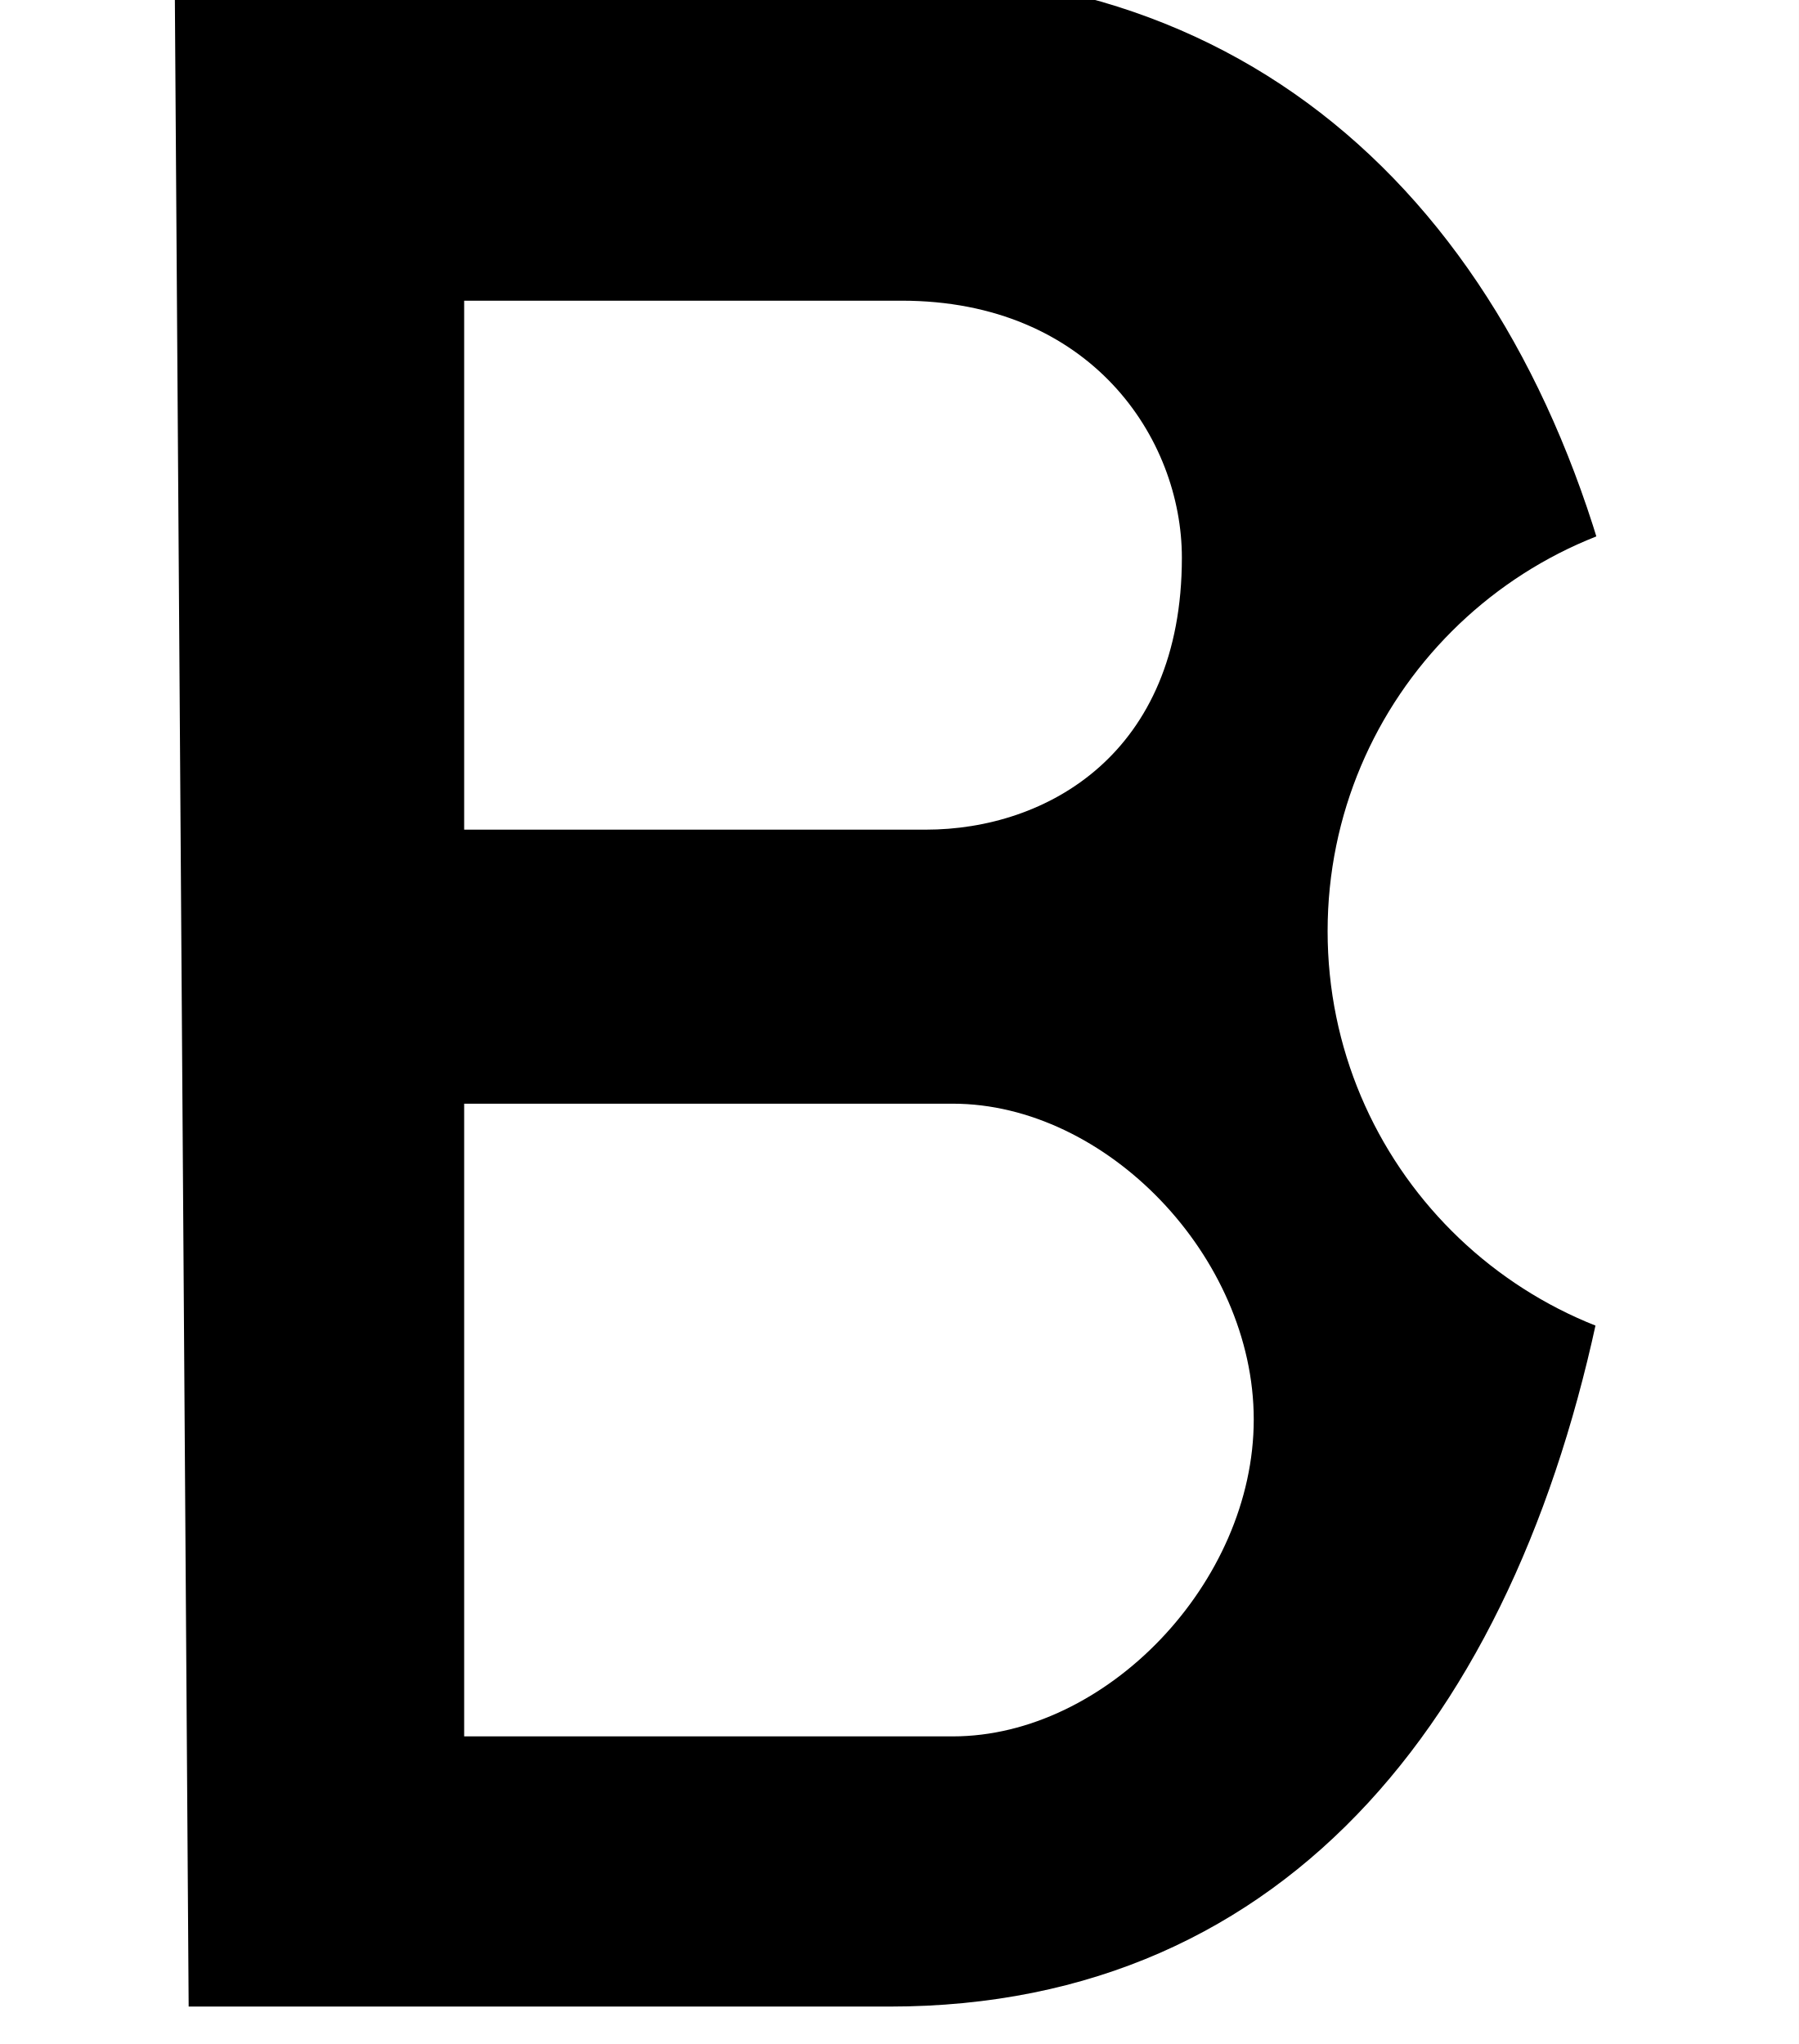
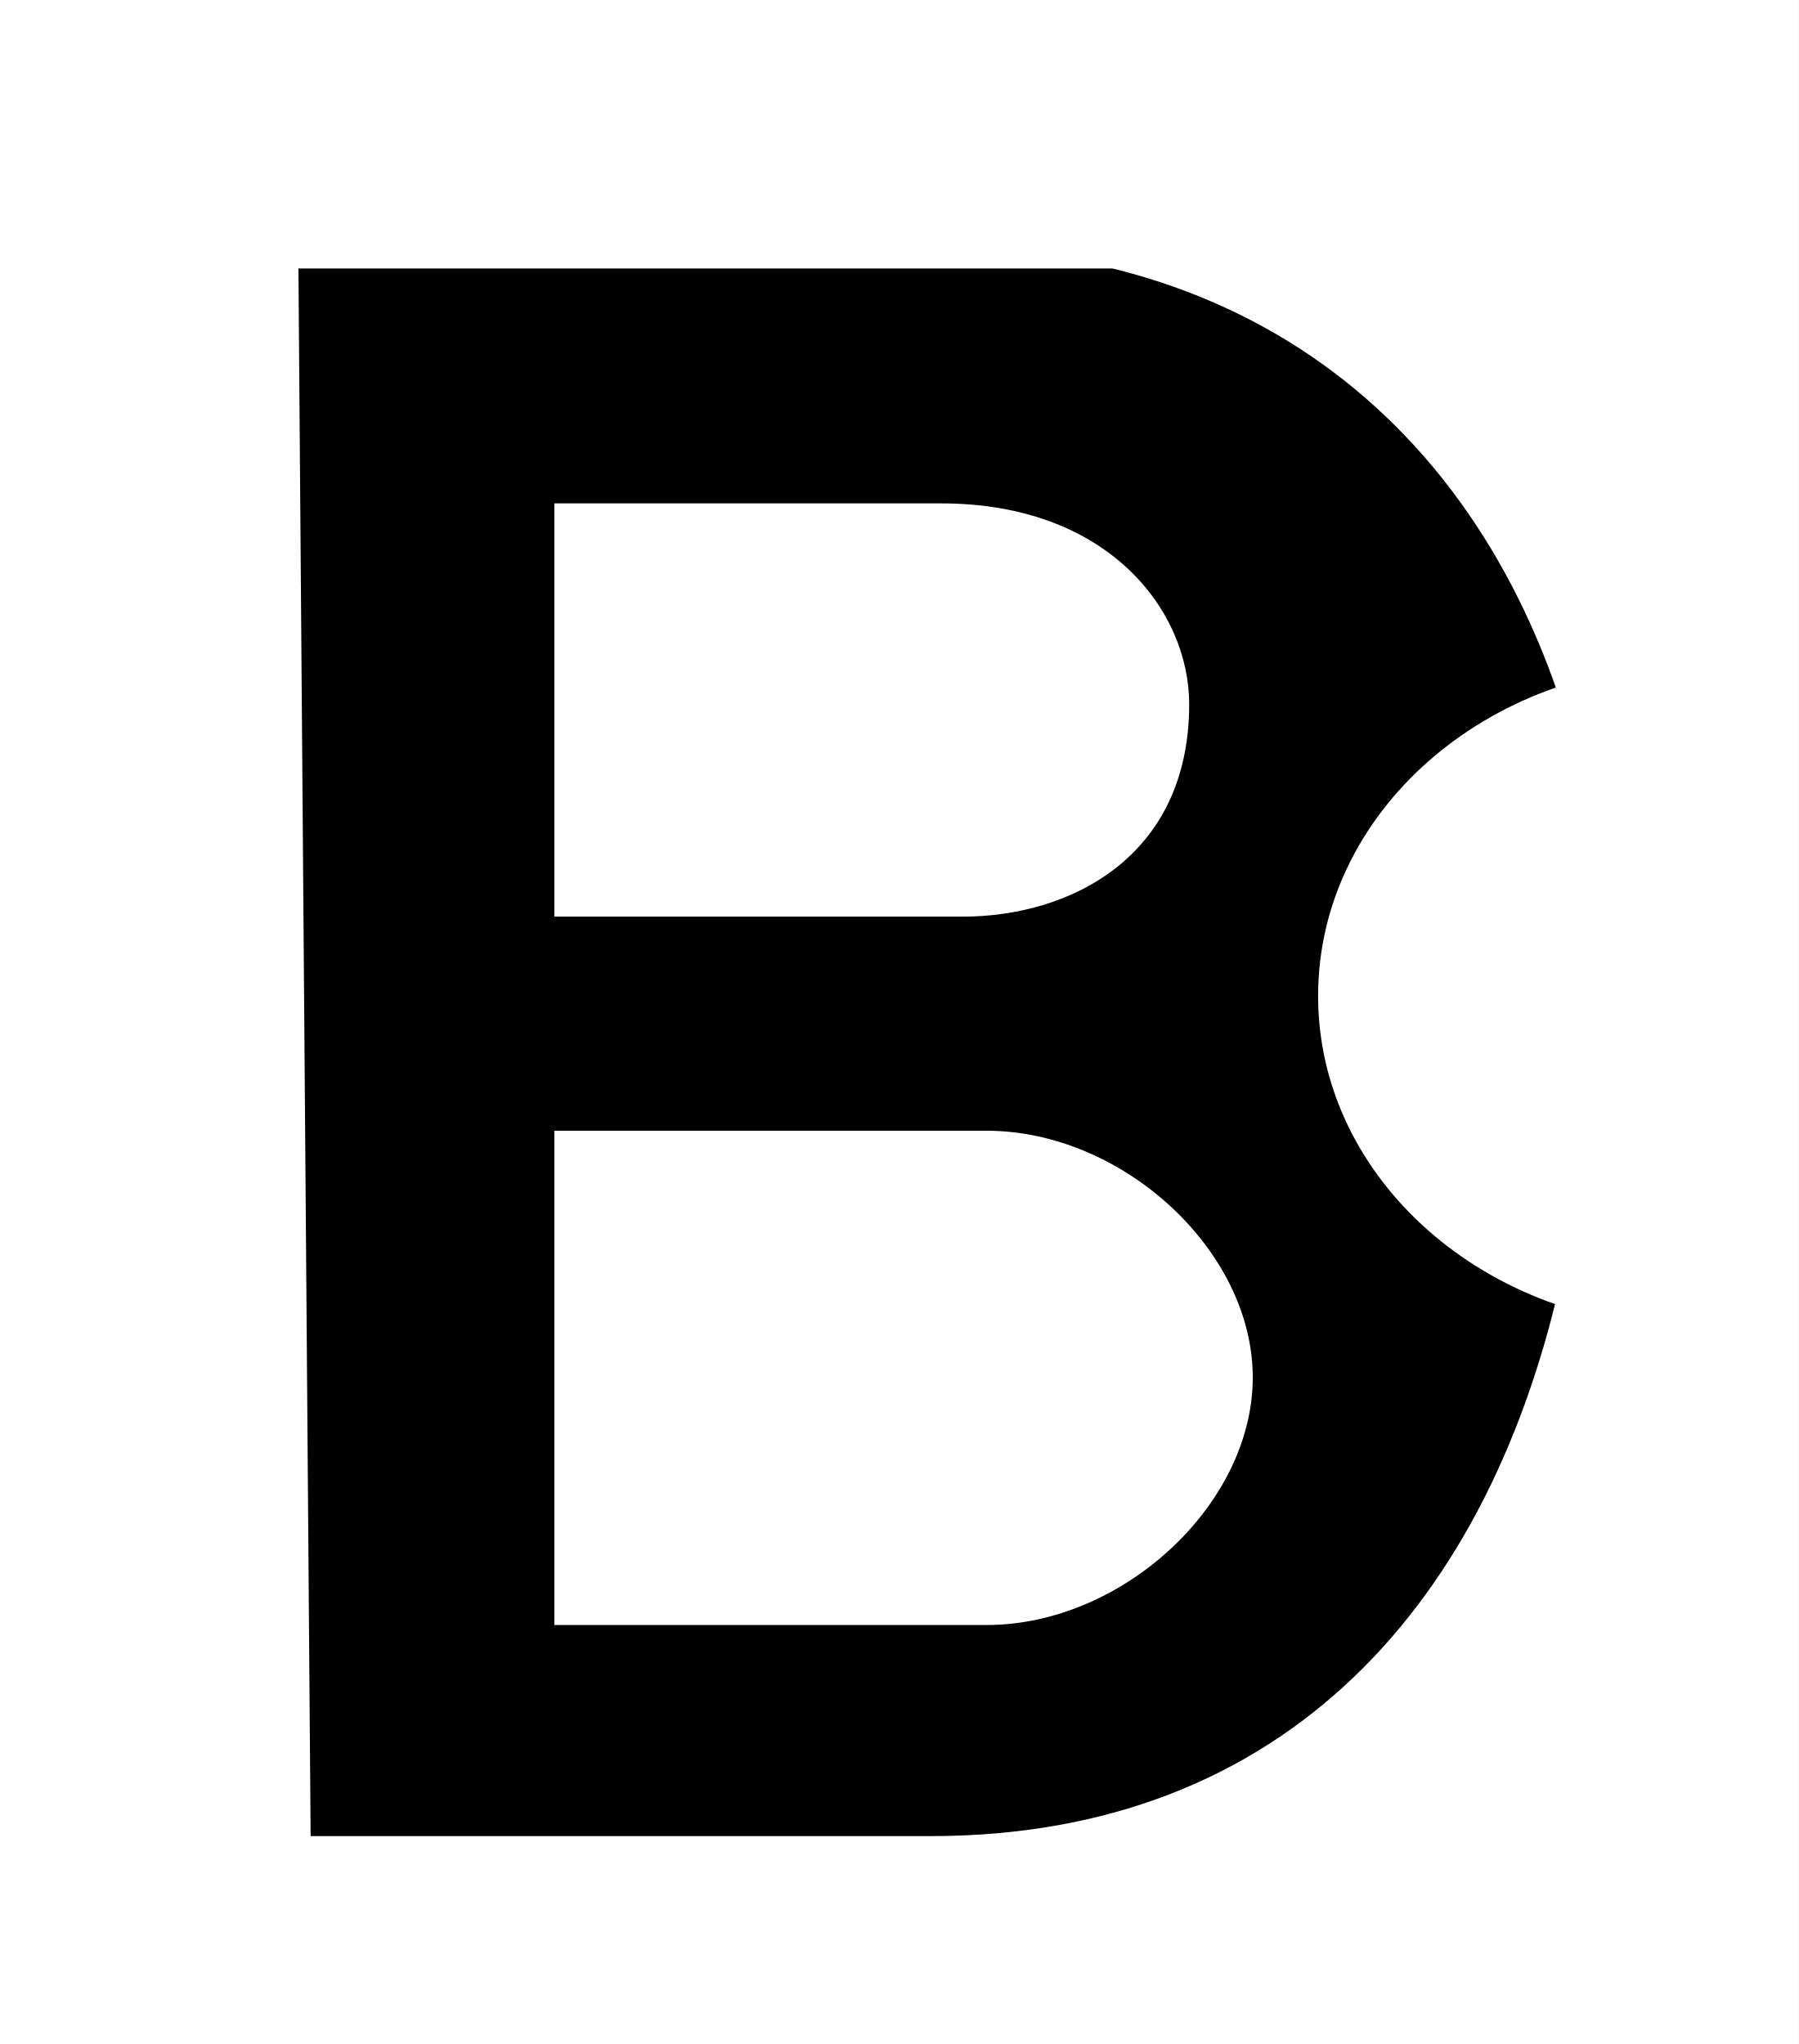
<svg xmlns="http://www.w3.org/2000/svg" width="1802" height="2048" viewBox="0 0 1802 2048" fill="none">
+   <rect width="1802" height="2048" fill="white" />
  <g clip-path="url(#clip0_1_21)">
-     <rect width="1802" height="2048" fill="white" />
    <g clip-path="url(#clip1_1_21)">
-       <g clip-path="url(#clip2_1_21)">
-         <path d="M175 -27.223H890.918C1296.1 -27.223 1554.16 255.541 1634 678C1526.86 663.047 1458.56 715.079 1400.5 812C1342.44 908.923 1328.48 1028.05 1386.5 1125C1444.53 1221.95 1491 1250 1607 1286C1526.53 1707.67 1295.71 2010.5 891.131 2010.5H189L175 -27.223ZM465 301.277H903.2C1092.5 301.277 1184 439 1184 558.777C1184 755.5 1048.28 831.277 927.5 831.277H465V301.277ZM465 1105.85V1739.78H954.5C1108.12 1739.78 1256 1585.65 1256 1422.28C1256 1258.9 1108.12 1105.85 954.5 1105.85H465Z" fill-rule="evenodd" clip-rule="evenodd" fill="black" />
-       </g>
-       <path d="M2180 933C2180 1167.72 1989.72 1358 1755 1358C1520.28 1358 1330 1167.72 1330 933C1330 698.279 1520.28 508 1755 508C1989.72 508 2180 698.279 2180 933Z" fill="white" />
+       <path d="M298.8 247.732H932.082C1290.5 247.732 1518.77 468.641 1589.39 798.688C1494.62 787.006 1434.2 827.655 1382.84 903.375C1331.49 979.096 1319.13 1072.17 1370.46 1147.91C1421.79 1223.65 1462.9 1245.56 1565.51 1273.69C1494.33 1603.11 1290.15 1839.7 932.27 1839.7H311.184L298.8 247.732ZM555.326 504.373H942.946C1110.4 504.373 1191.33 611.969 1191.33 705.545C1191.33 859.234 1071.28 918.435 964.441 918.435H555.326V504.373ZM555.326 1132.95V1628.2H988.325C1124.21 1628.2 1255.02 1507.79 1255.02 1380.15C1255.02 1252.52 1124.21 1132.95 988.325 1132.95H555.326Z" fill-rule="evenodd" clip-rule="evenodd" fill="black" />
    </g>
+     <path d="M2072.37 997.906C2072.37 1181.28 1904.05 1329.94 1696.43 1329.94C1488.8 1329.94 1320.48 1181.28 1320.48 997.906C1320.48 814.53 1488.8 665.875 1696.43 665.875C1904.05 665.875 2072.37 814.53 2072.37 997.906Z" fill="white" />
  </g>
  <defs>
    <clipPath id="clip0_1_21">
-       <rect width="1802" height="2048" fill="white" />
+       <rect width="1594" height="1600" fill="white" transform="translate(144 269)" />
    </clipPath>
    <clipPath id="clip1_1_21">
-       <rect width="1802" height="2048" fill="white" />
-     </clipPath>
-     <clipPath id="clip2_1_21">
-       <rect width="1802" height="2048" fill="white" />
+       <rect width="1594" height="1600" fill="white" transform="translate(144 269)" />
    </clipPath>
  </defs>
</svg>
